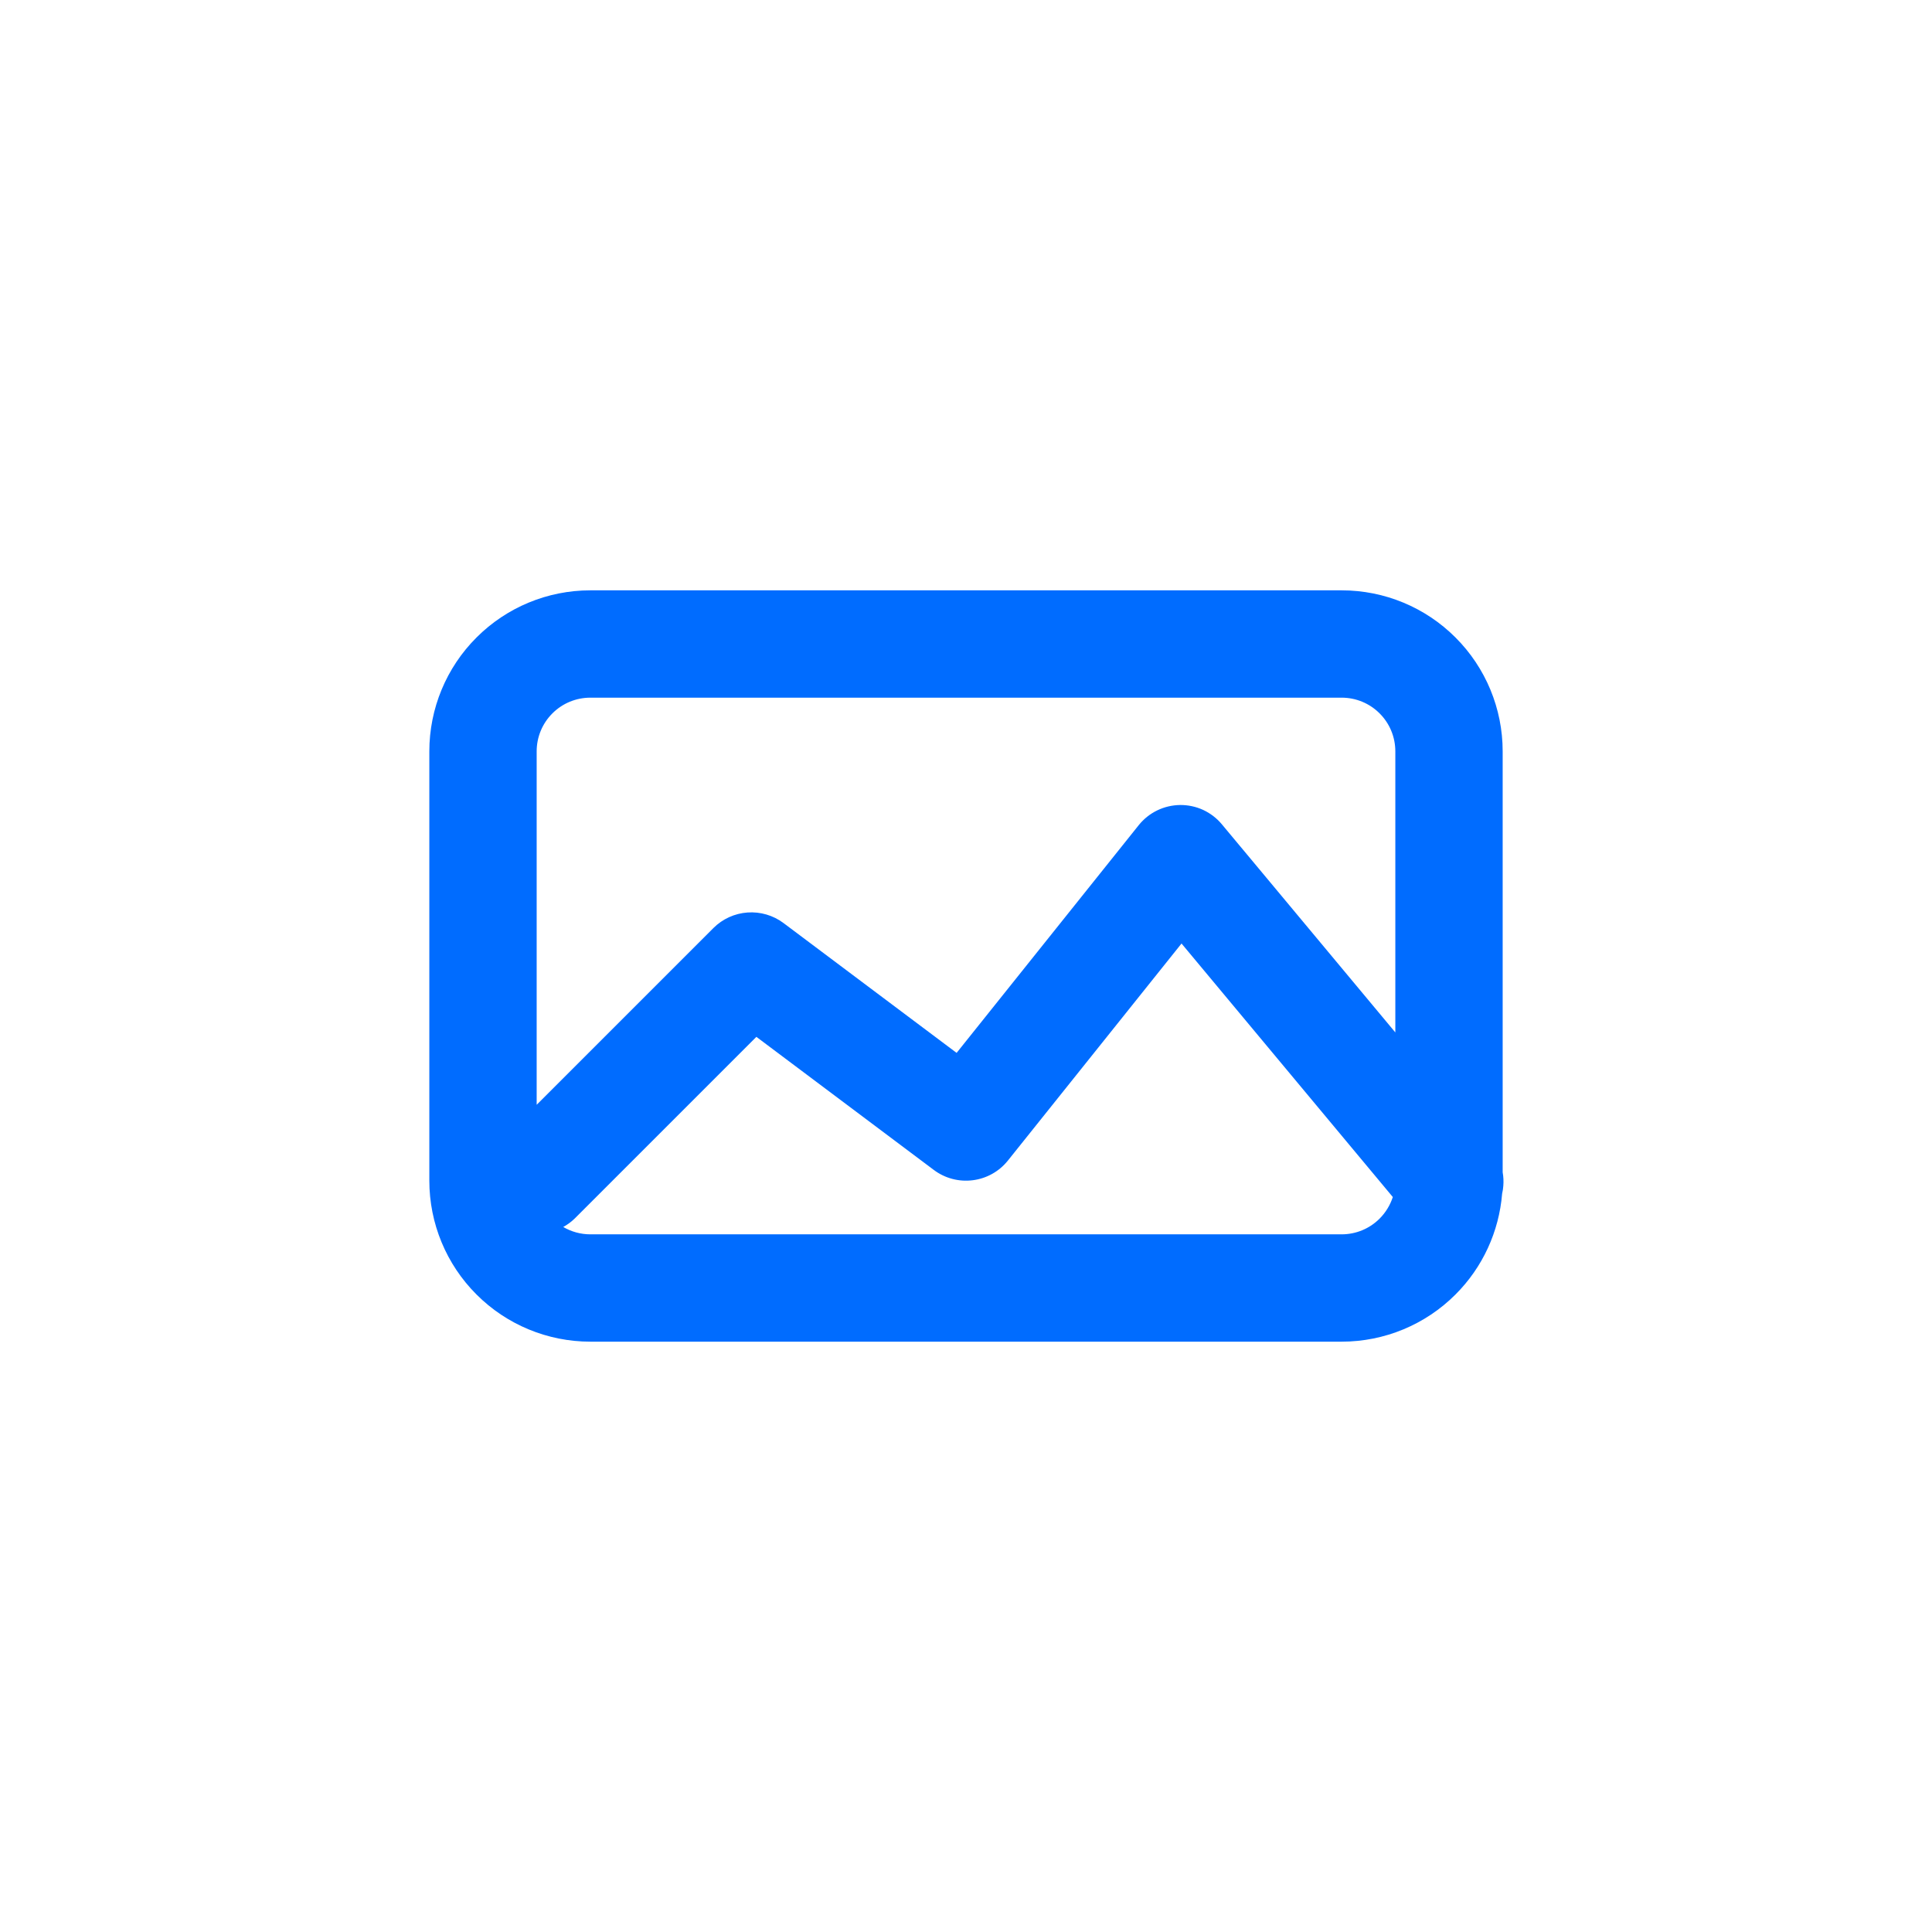
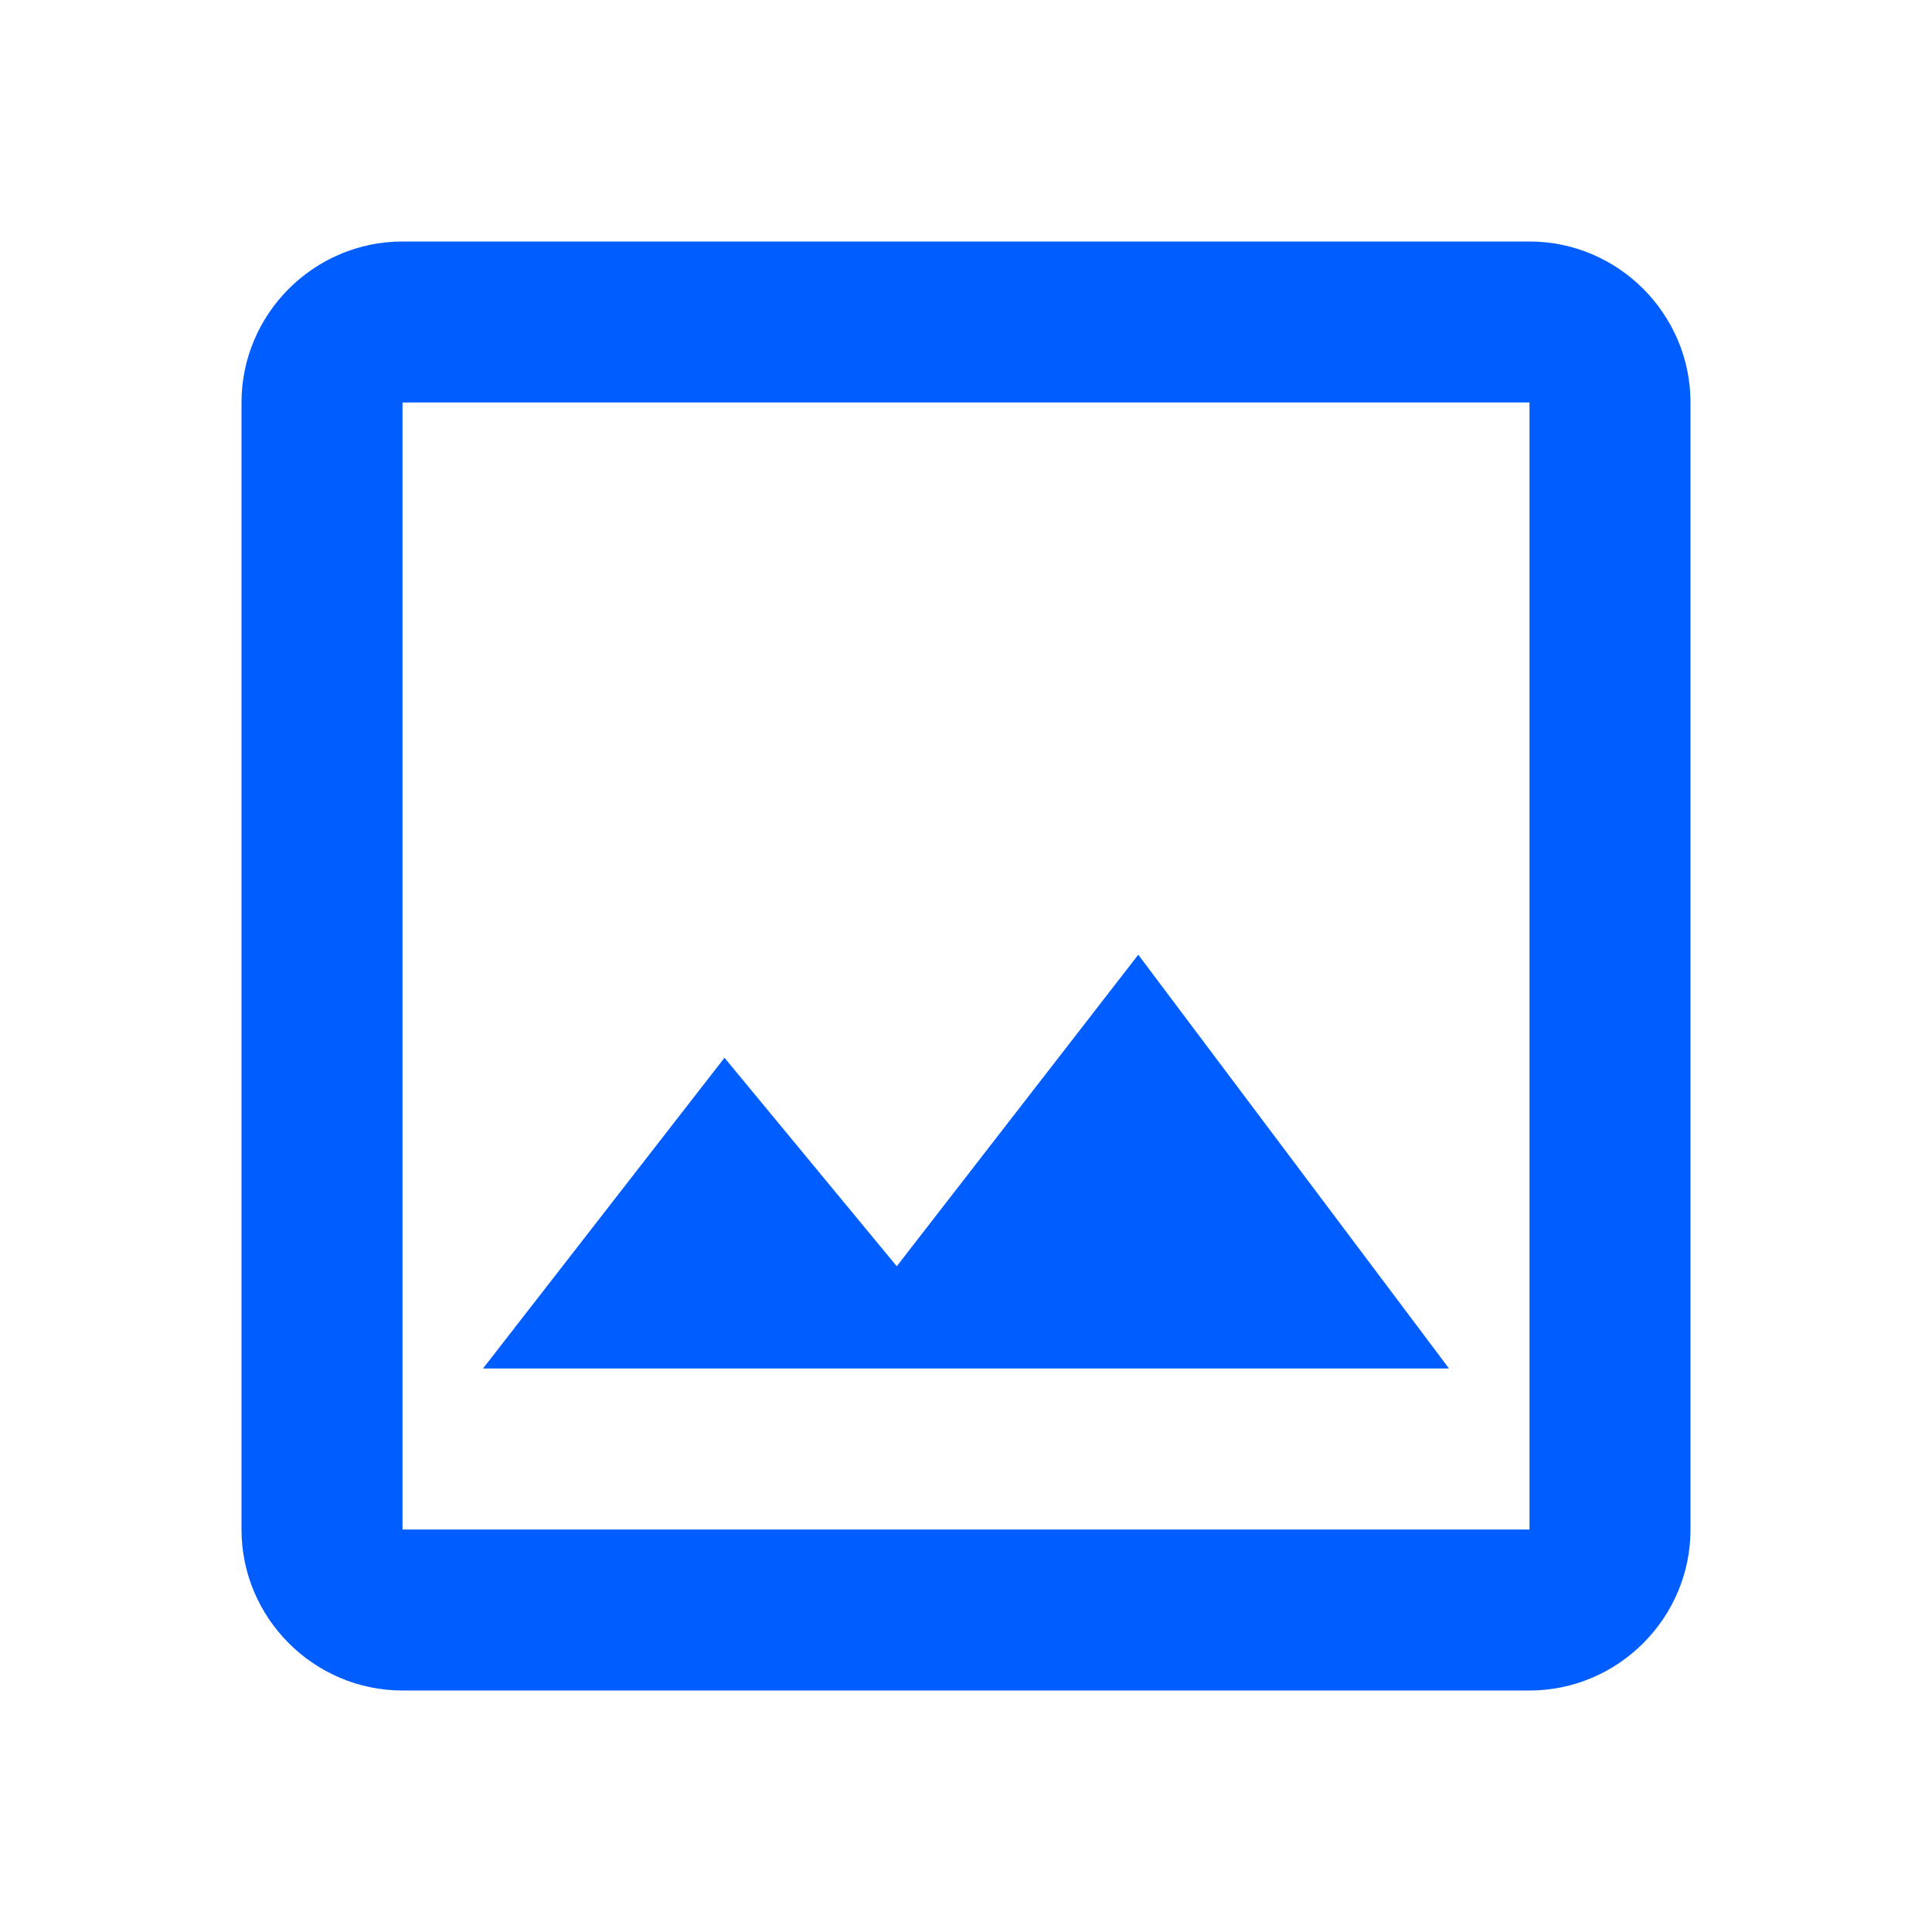
- <svg xmlns="http://www.w3.org/2000/svg" width="36" height="36" viewBox="0 0 36 36" fill="none">
-   <path fill-rule="evenodd" clip-rule="evenodd" d="M8.879 11.879C8.316 12.441 8 13.204 8 14V22C8 22.796 8.316 23.559 8.879 24.121C9.441 24.684 10.204 25 11 25H25C25.796 25 26.559 24.684 27.121 24.121C27.627 23.616 27.933 22.948 27.99 22.241C28.001 22.194 28.009 22.146 28.012 22.097C28.019 22.012 28.015 21.927 28 21.844V14C28 13.204 27.684 12.441 27.121 11.879C26.559 11.316 25.796 11 25 11H11C10.204 11 9.441 11.316 8.879 11.879ZM26 19.238V14C26 13.735 25.895 13.48 25.707 13.293C25.52 13.105 25.265 13 25 13H11C10.735 13 10.48 13.105 10.293 13.293C10.105 13.48 10 13.735 10 14V20.586L13.293 17.293C13.463 17.123 13.689 17.02 13.929 17.003C14.169 16.986 14.408 17.056 14.6 17.2L17.825 19.619L21.219 15.375C21.312 15.259 21.429 15.166 21.562 15.101C21.696 15.036 21.842 15.002 21.99 15C22.138 14.999 22.285 15.03 22.42 15.092C22.554 15.155 22.673 15.246 22.768 15.36L26 19.238ZM10.495 22.863C10.647 22.952 10.821 23 11 23H25C25.265 23 25.52 22.895 25.707 22.707C25.821 22.593 25.904 22.455 25.953 22.305L22.016 17.581L18.781 21.625C18.619 21.828 18.384 21.96 18.126 21.992C17.868 22.025 17.608 21.956 17.4 21.8L14.094 19.32L10.707 22.707C10.643 22.769 10.572 22.821 10.495 22.863Z" fill="#006CFF" />
+ <svg xmlns="http://www.w3.org/2000/svg" width="24" height="24" viewBox="0 0 24 24" fill="none">
+   <path d="M19 5V19H5V5H19ZM19 3H5C3.9 3 3 3.9 3 5V19C3 20.1 3.9 21 5 21H19C20.1 21 21 20.1 21 19V5C21 3.9 20.1 3 19 3ZM14.14 11.86L11.14 15.73L9 13.14L6 17H18L14.14 11.86Z" fill="#005DFF" />
</svg>
